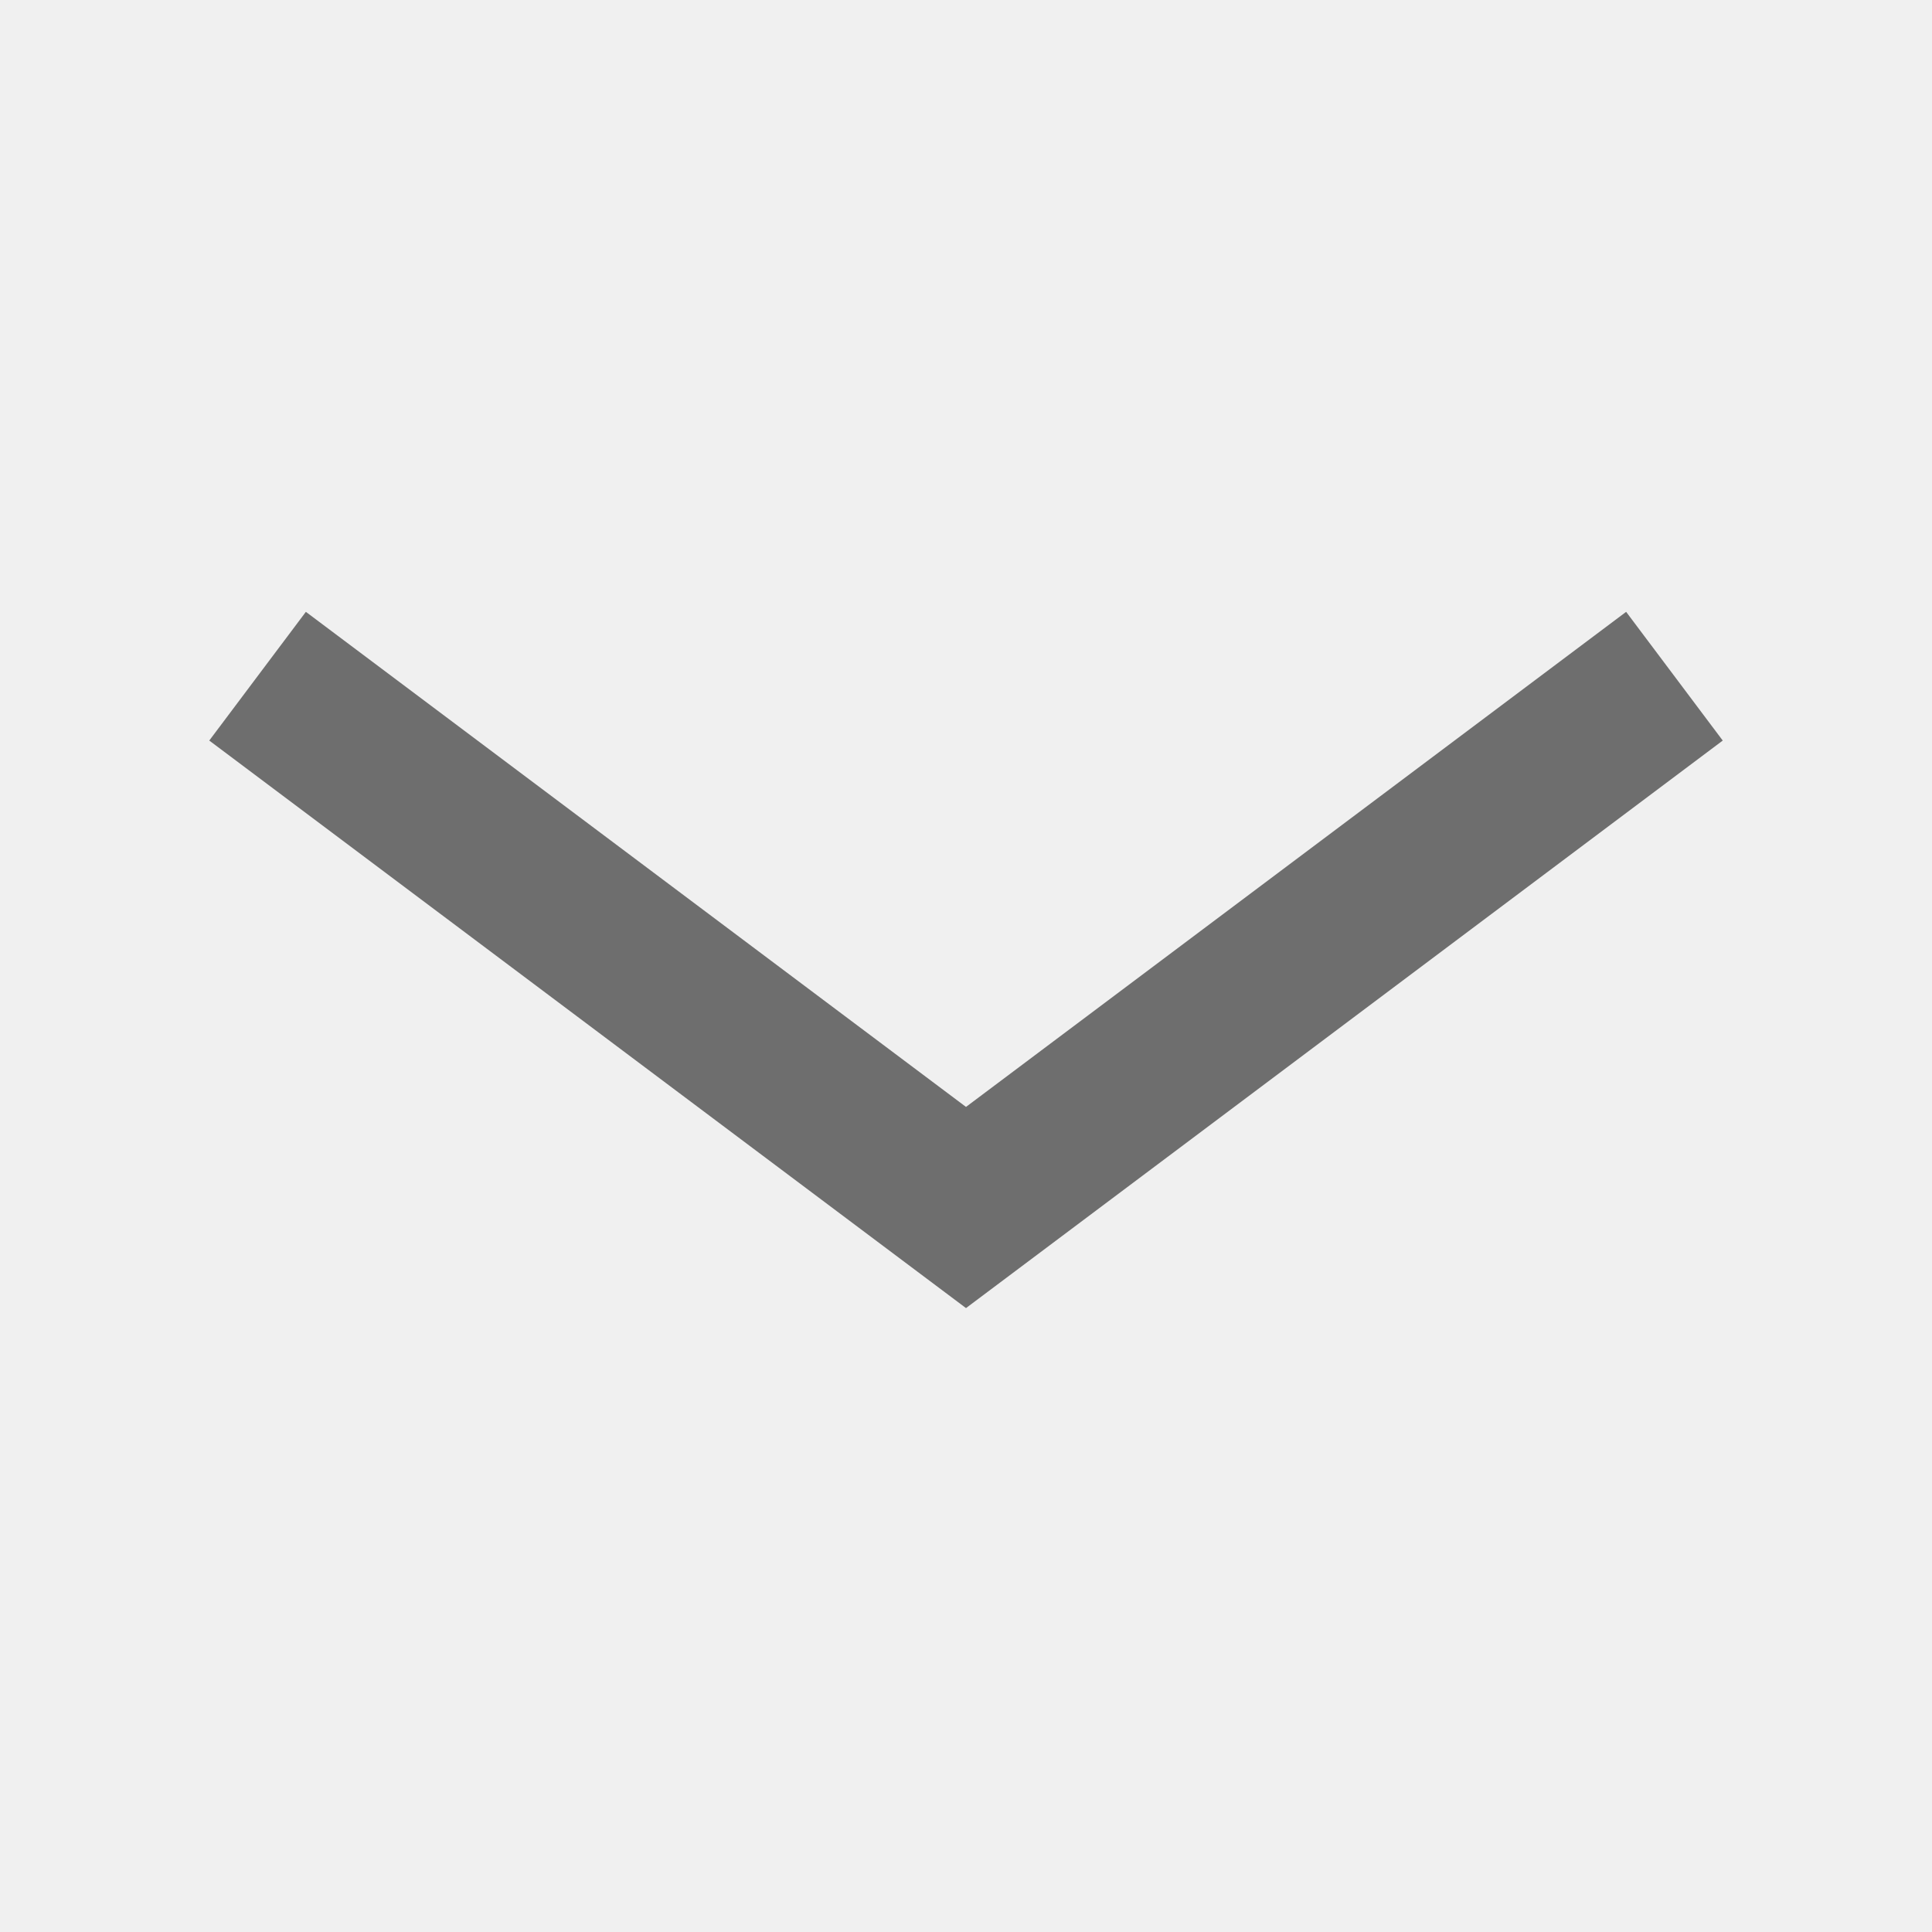
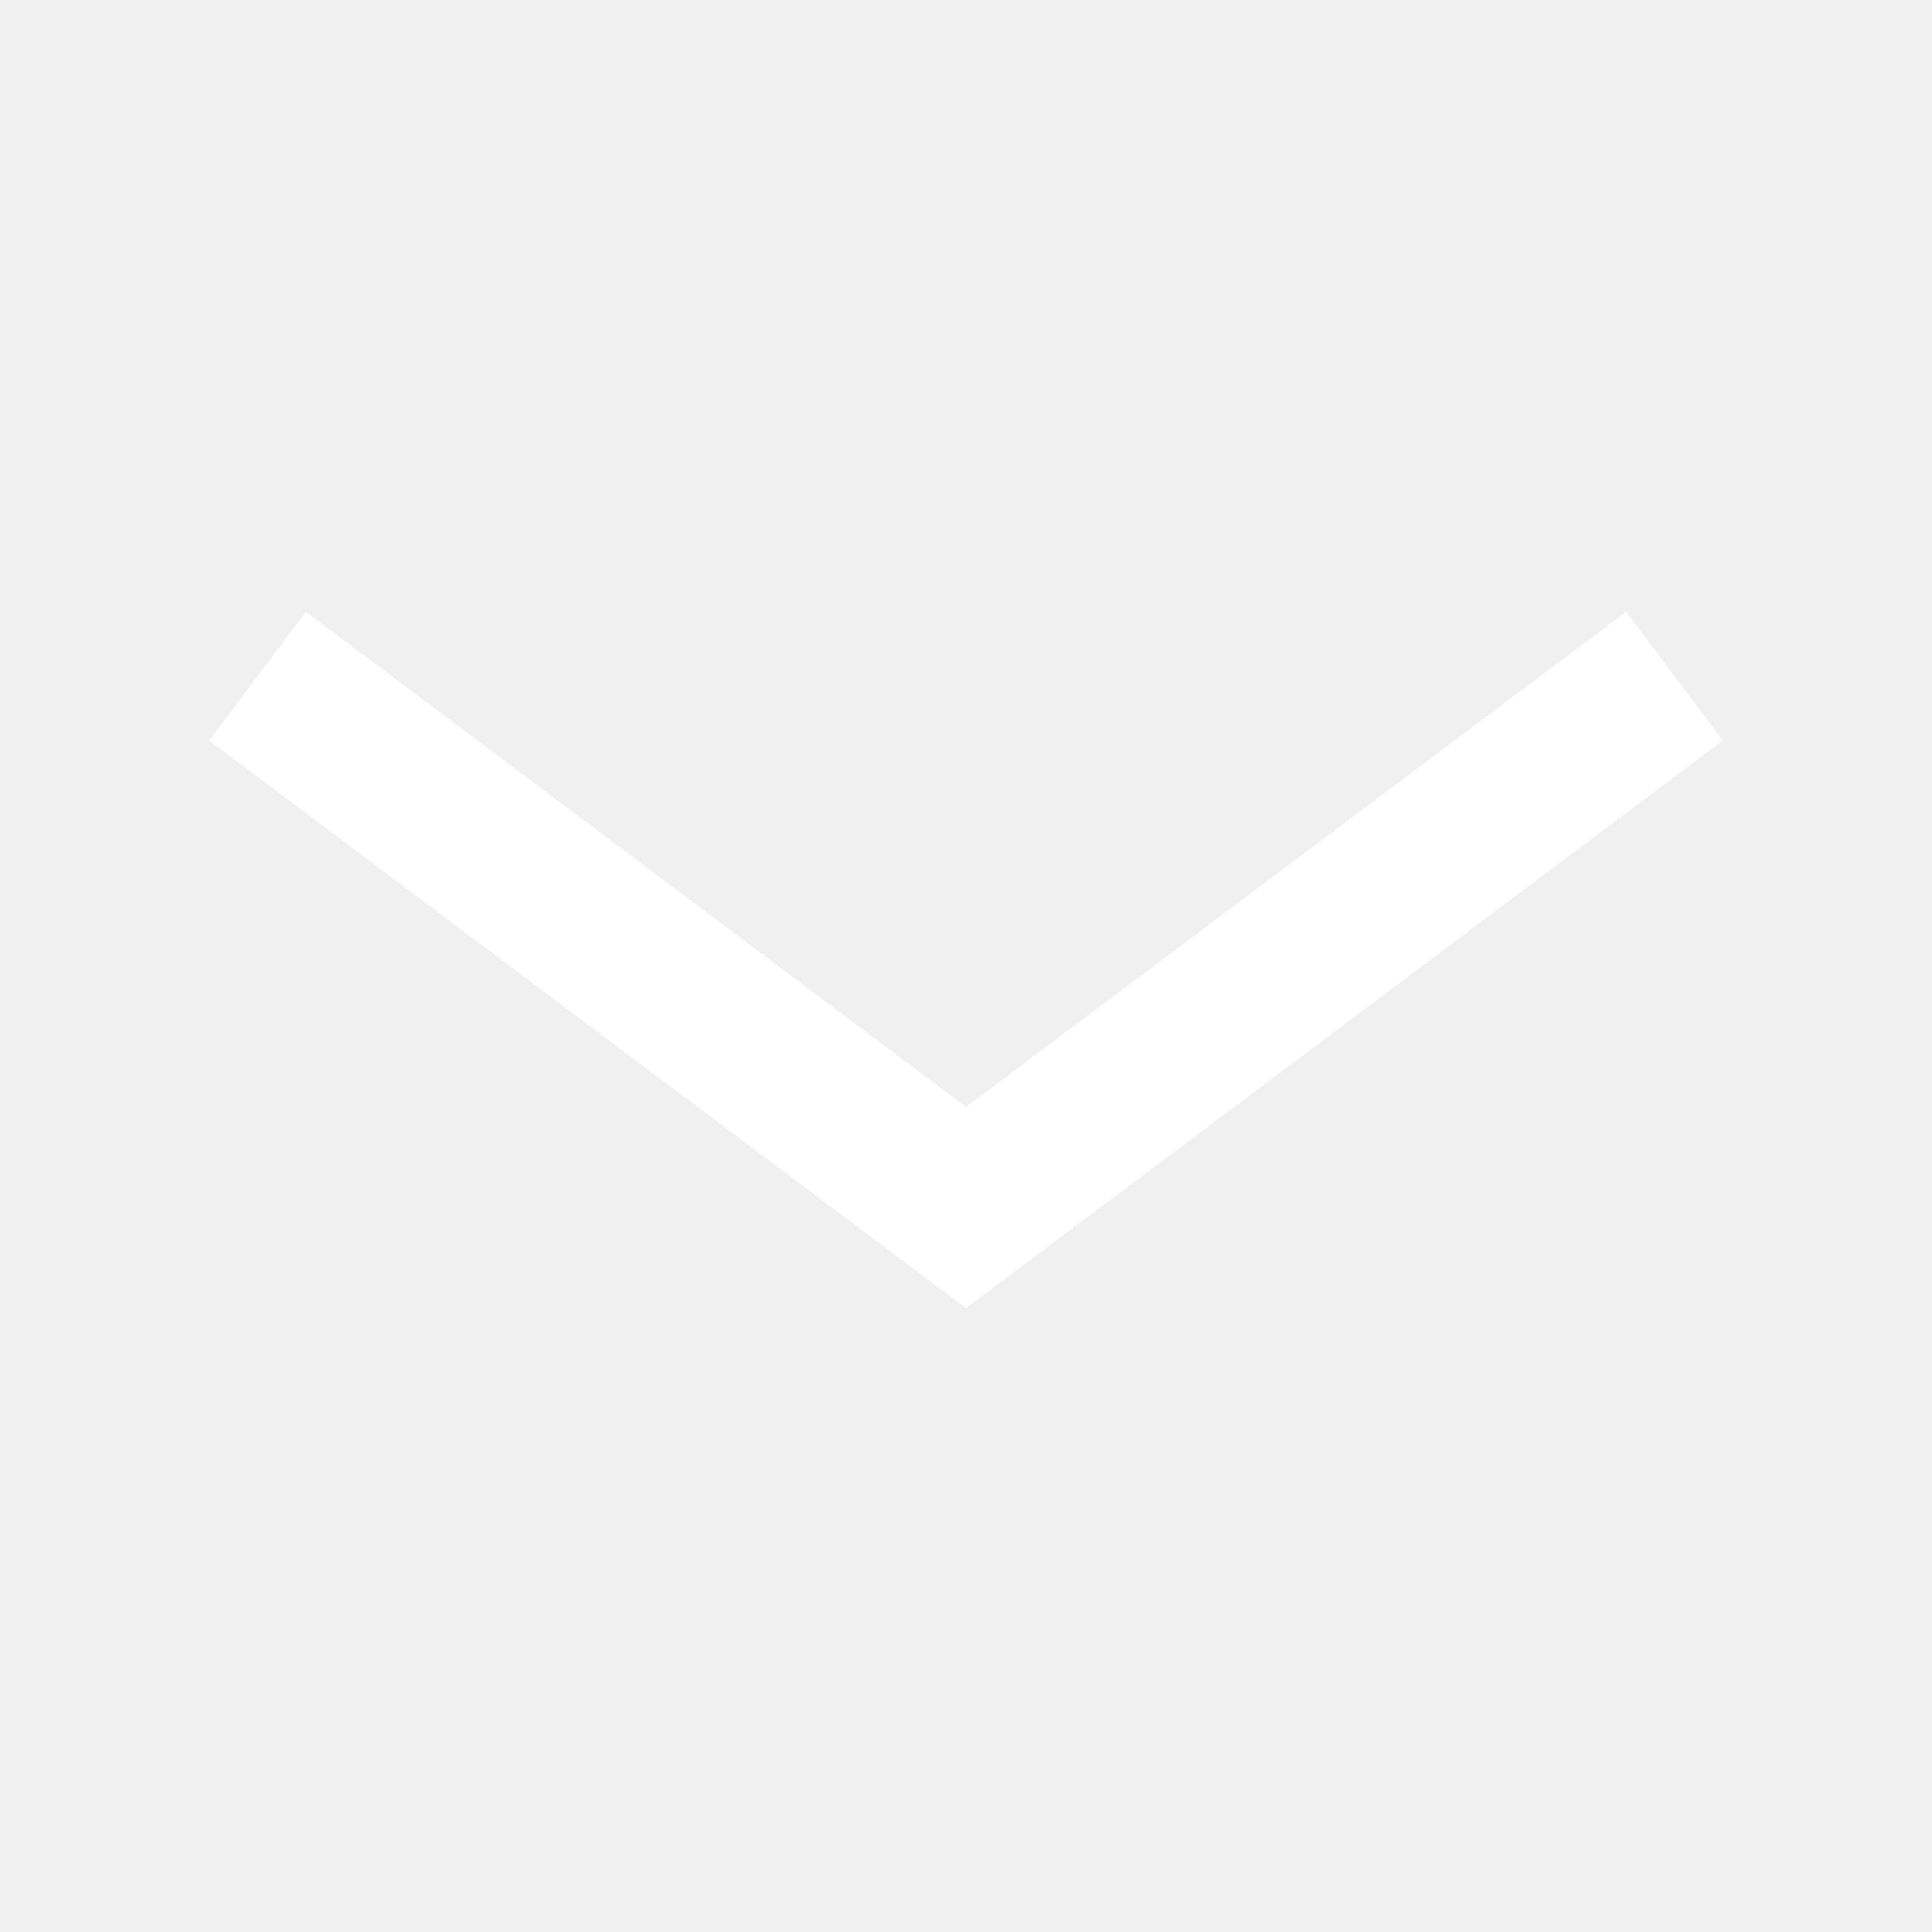
- <svg xmlns="http://www.w3.org/2000/svg" width="16" height="16" viewBox="0 0 16 16">
-   <g opacity=".9">
-     <path fill-rule="evenodd" d="M8 6.833L2.533 10.933 1.733 9.867 8 5.167 14.267 9.867 13.467 10.933z" opacity=".6" transform="matrix(1 0 0 -1 0 16)" />
+ <svg xmlns="http://www.w3.org/2000/svg" fill="#fff" width="16" height="16" viewBox="0 0 16 16">
+   <g opacity="1">
+     <path fill-rule="evenodd" d="M8 6.833L2.533 10.933 1.733 9.867 8 5.167 14.267 9.867 13.467 10.933z" opacity="1" transform="matrix(1 0 0 -1 0 16)" />
  </g>
</svg>
